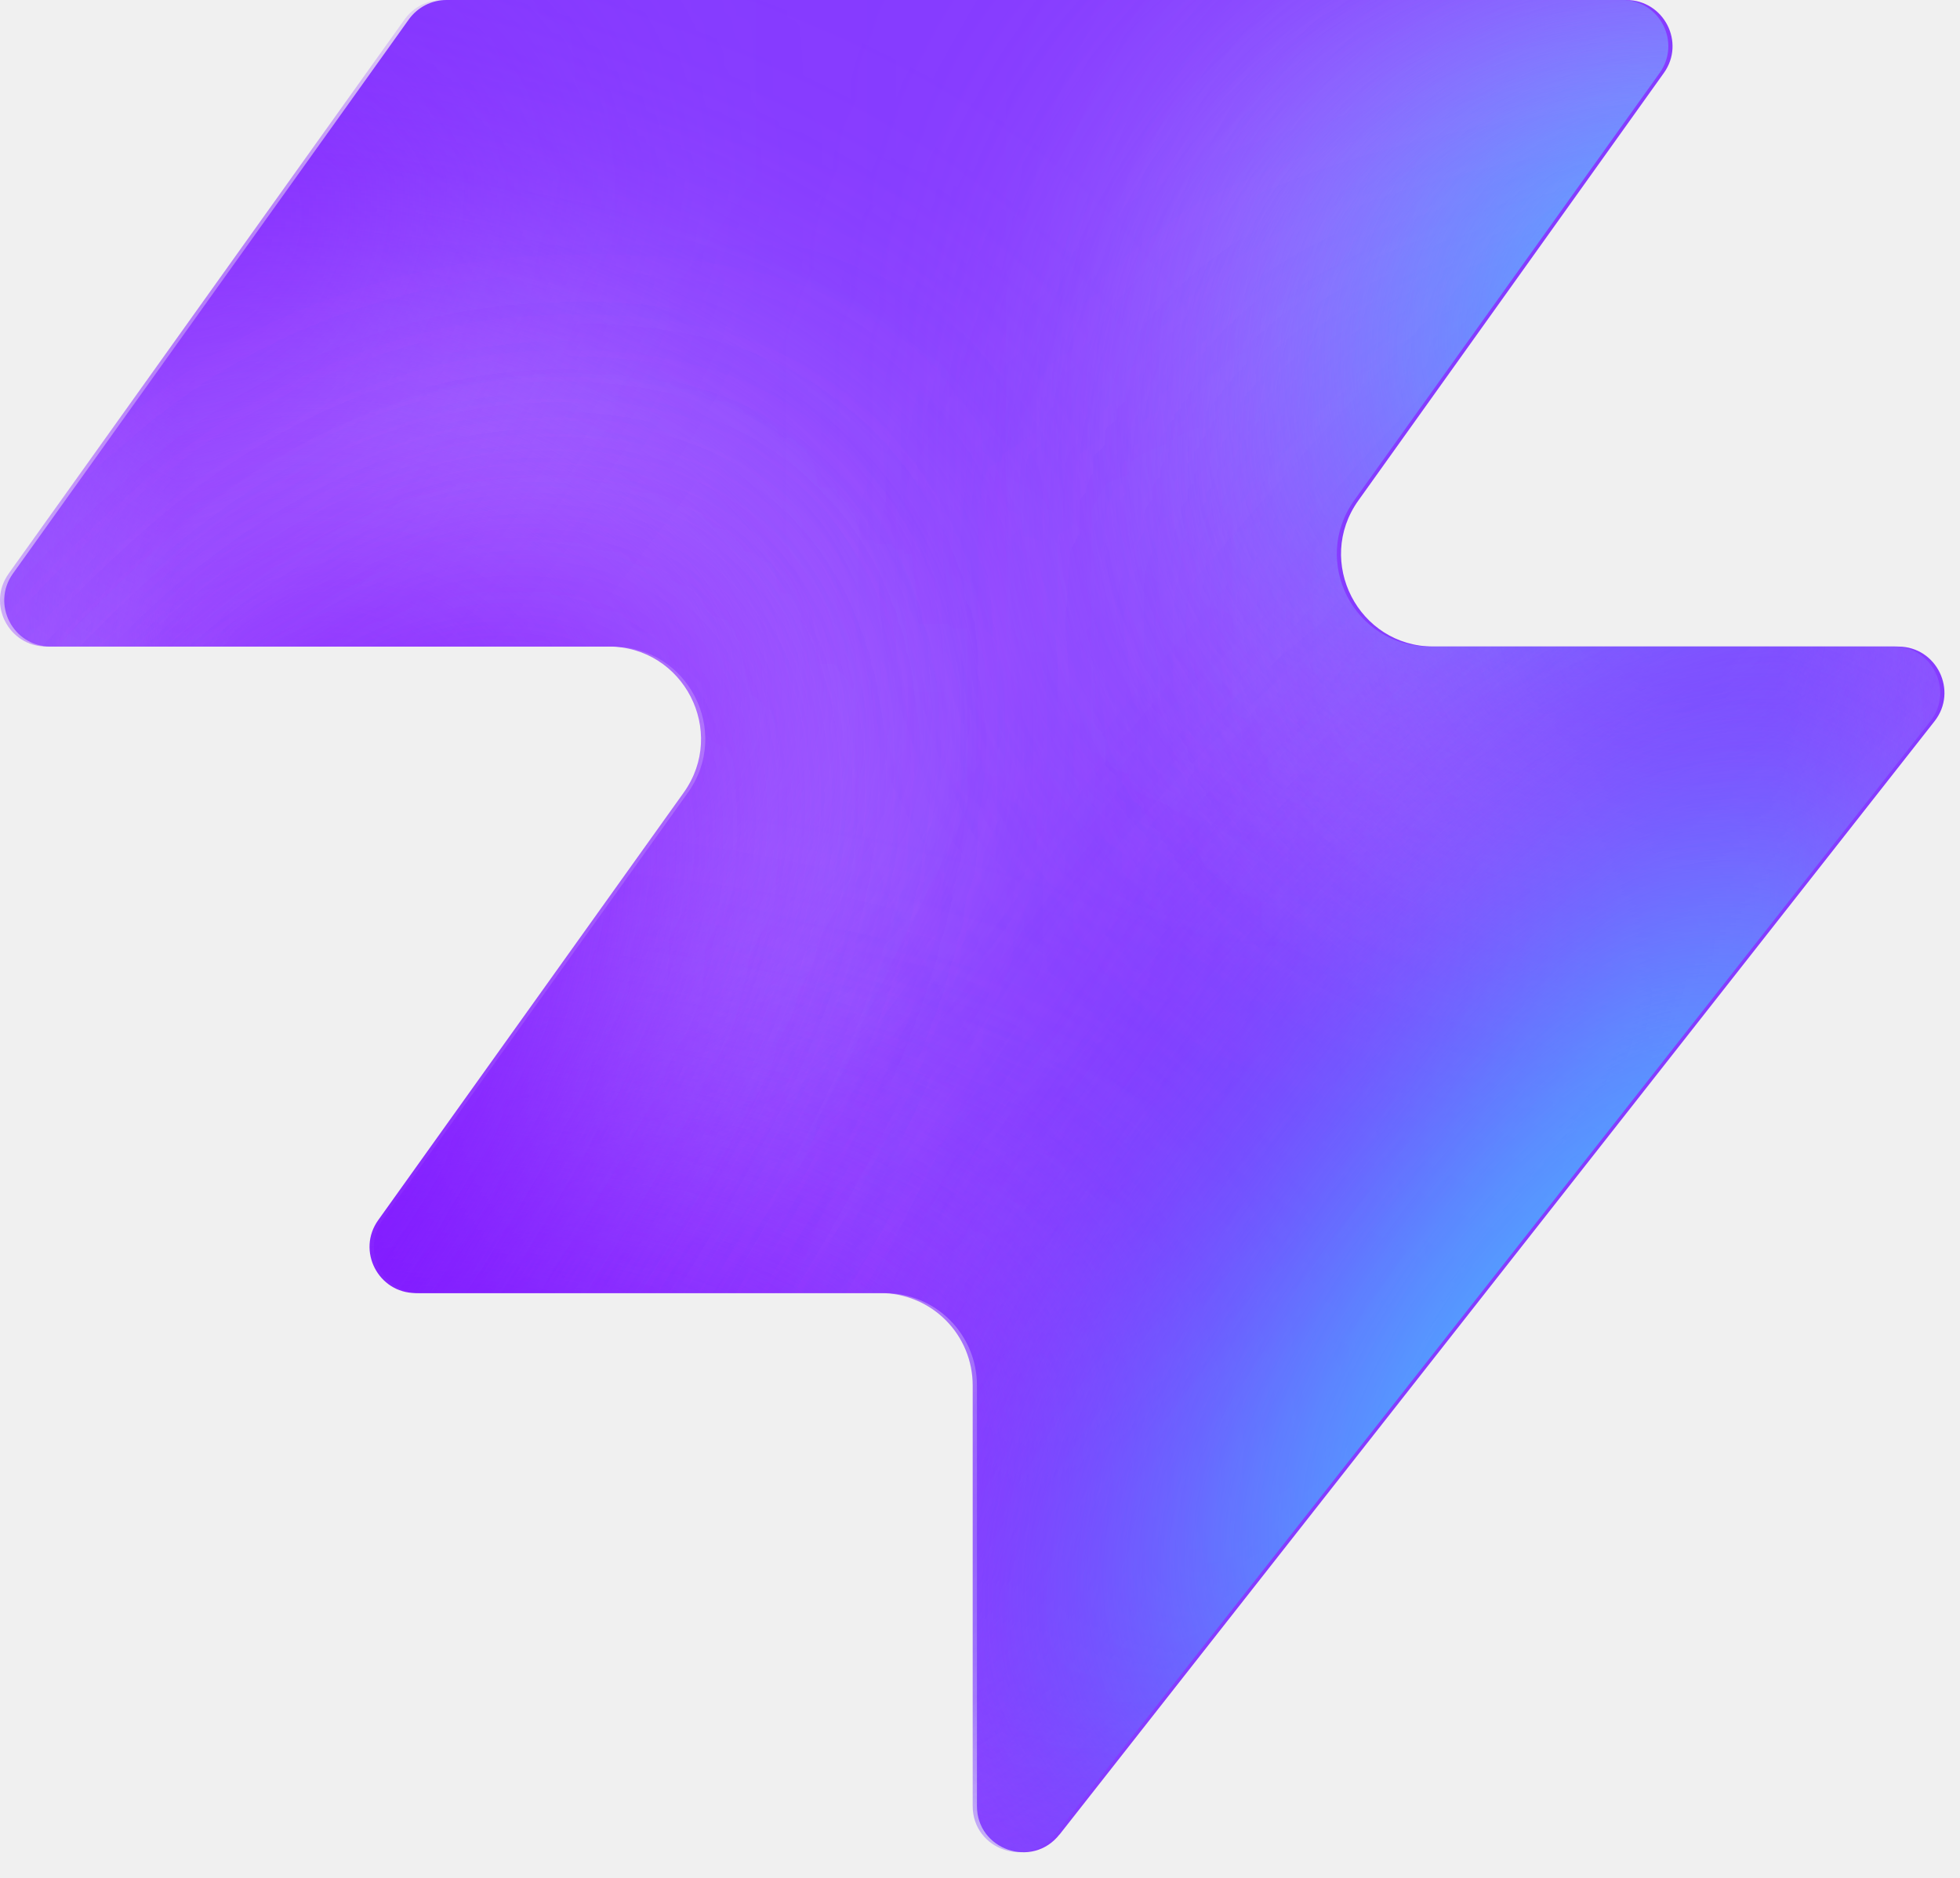
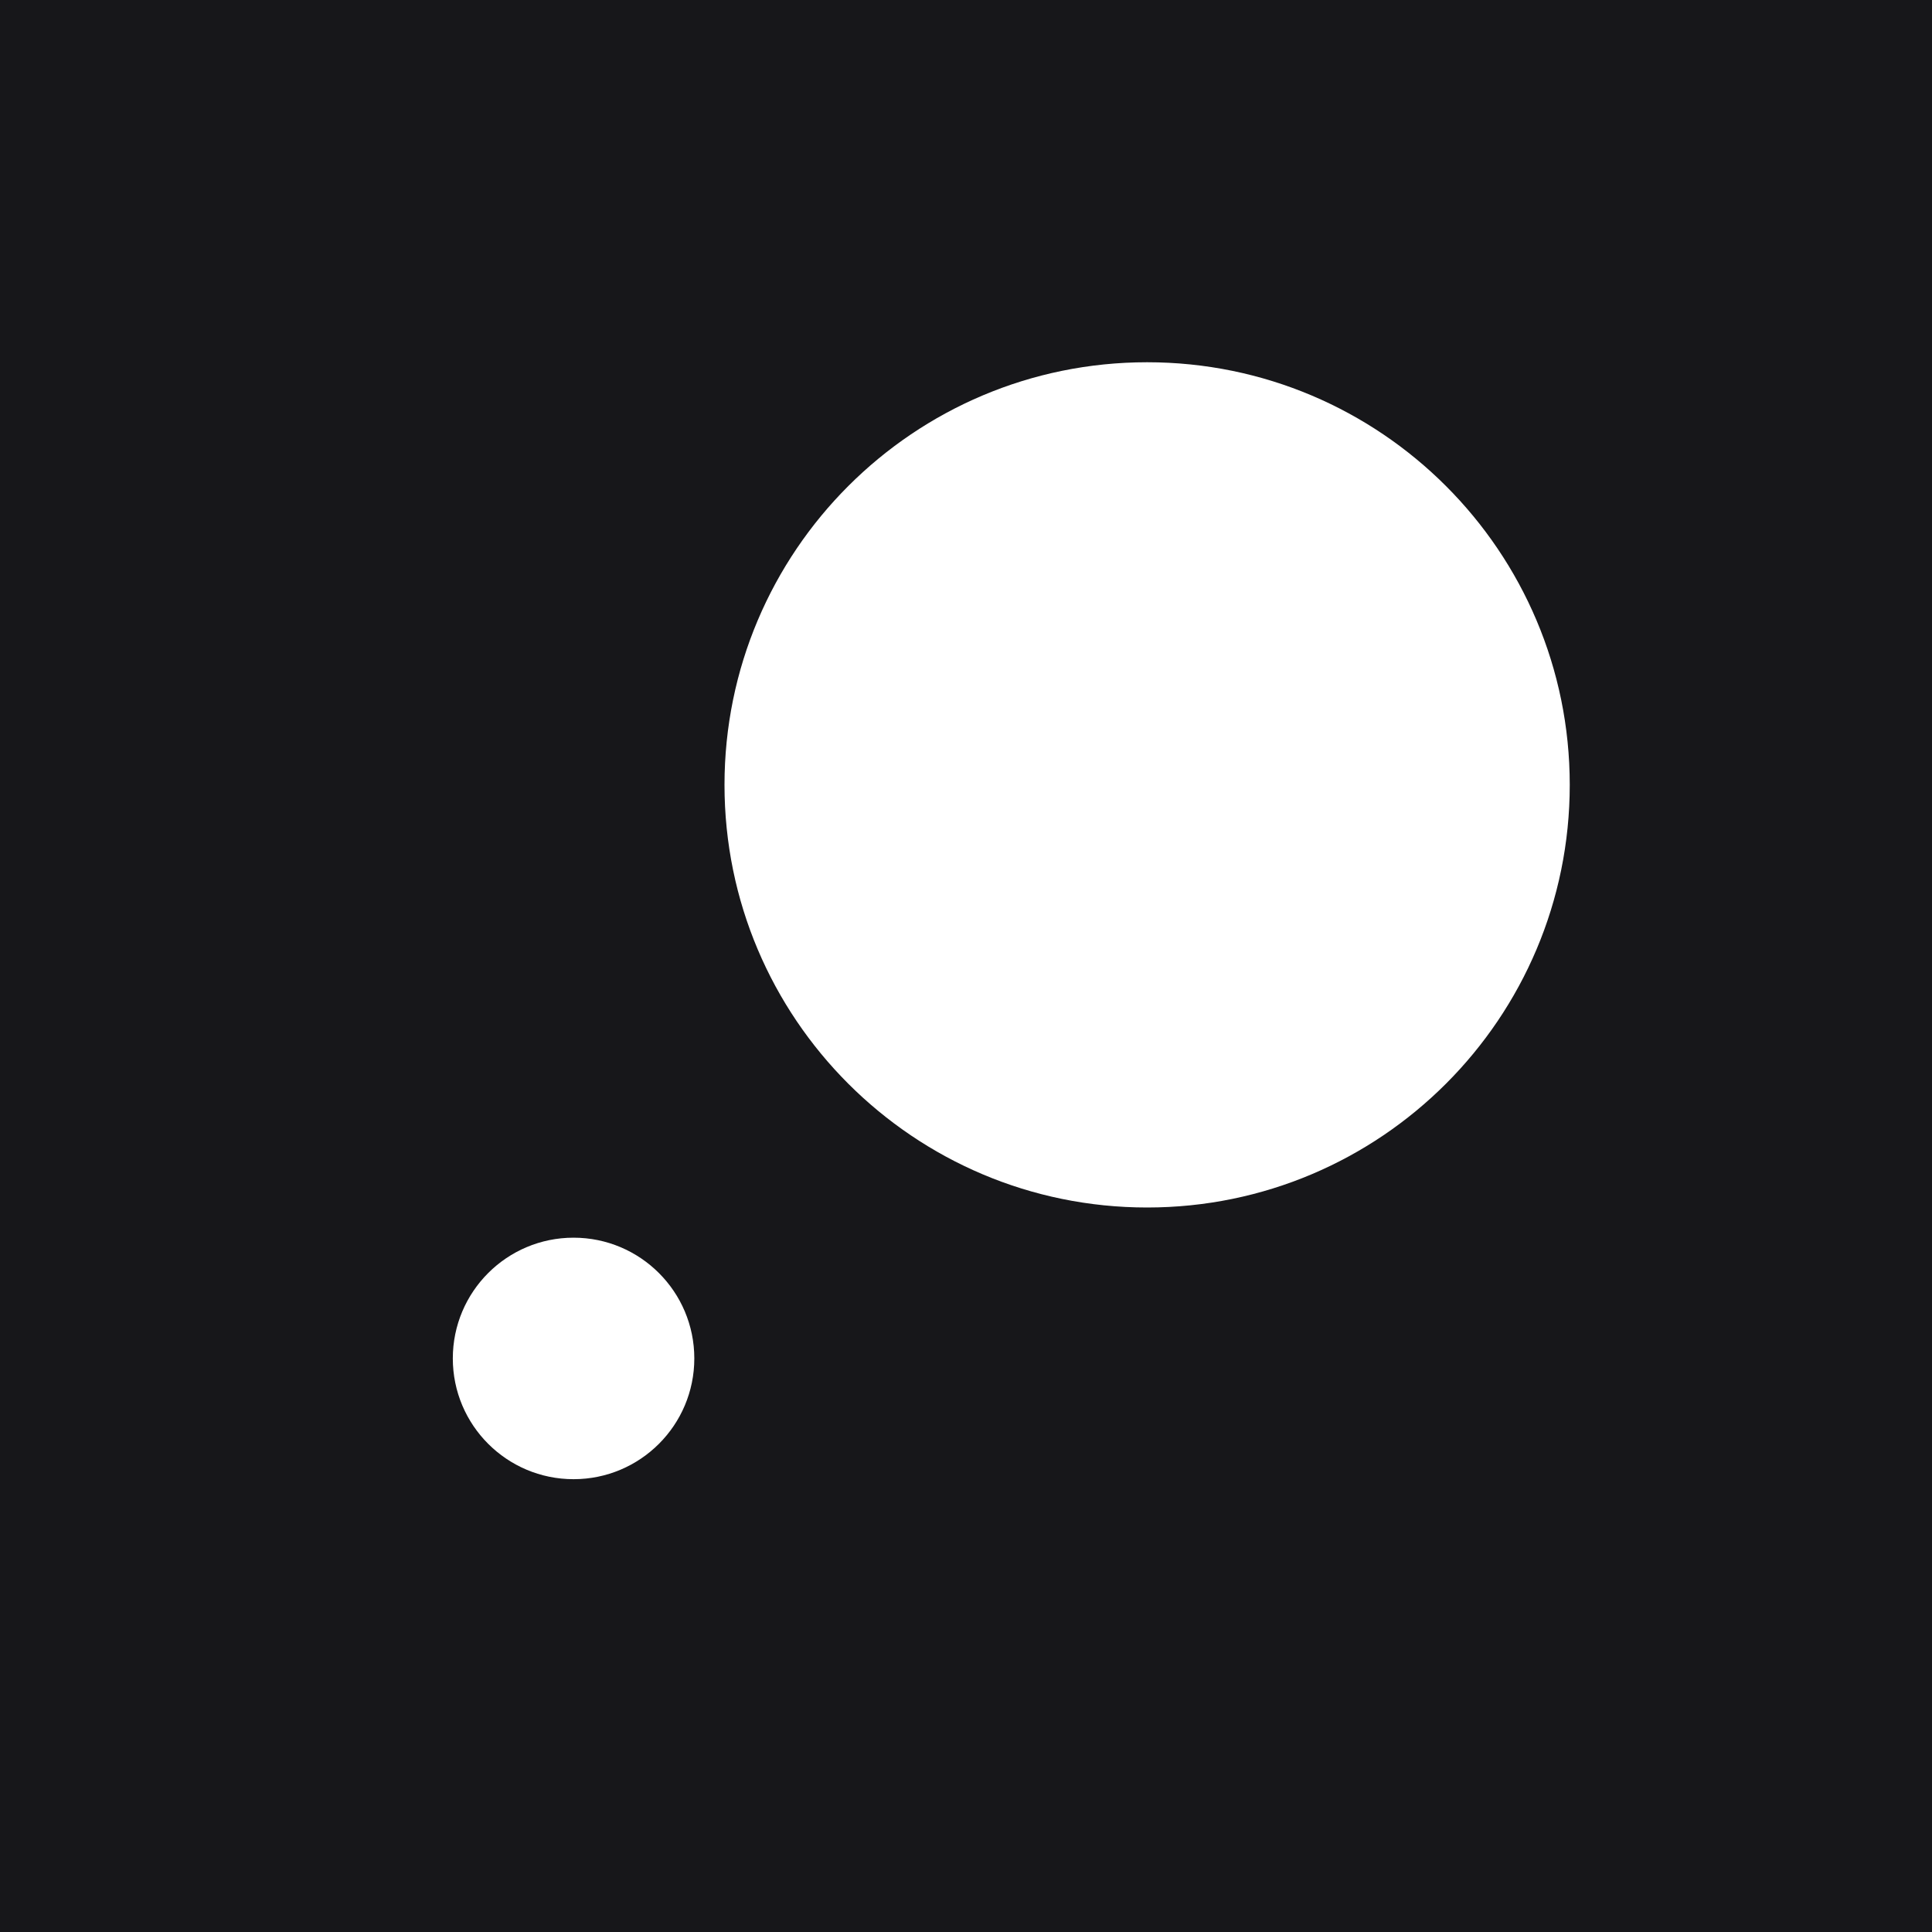
- <svg xmlns="http://www.w3.org/2000/svg" width="48" height="46" fill="none" viewBox="0 0 48 46">
-   <path fill="#863bff" d="M25.946 44.938c-.664.845-2.021.375-2.021-.698V33.937a2.26 2.26 0 0 0-2.262-2.262H10.287c-.92 0-1.456-1.04-.92-1.788l7.48-10.471c1.07-1.497 0-3.578-1.842-3.578H1.237c-.92 0-1.456-1.04-.92-1.788L10.013.474c.214-.297.556-.474.92-.474h28.894c.92 0 1.456 1.04.92 1.788l-7.48 10.471c-1.07 1.498 0 3.579 1.842 3.579h11.377c.943 0 1.473 1.088.89 1.83L25.947 44.94z" style="fill:#863bff;fill:color(display-p3 .525 .23 1);fill-opacity:1" />
-   <mask id="a" width="48" height="46" x="0" y="0" maskUnits="userSpaceOnUse" style="mask-type:alpha">
-     <path fill="#000" d="M25.842 44.938c-.664.844-2.021.375-2.021-.698V33.937a2.26 2.26 0 0 0-2.262-2.262H10.183c-.92 0-1.456-1.04-.92-1.788l7.48-10.471c1.07-1.498 0-3.579-1.842-3.579H1.133c-.92 0-1.456-1.04-.92-1.787L9.91.473c.214-.297.556-.474.92-.474h28.894c.92 0 1.456 1.04.92 1.788l-7.48 10.471c-1.07 1.498 0 3.578 1.842 3.578h11.377c.943 0 1.473 1.088.89 1.832L25.843 44.94z" style="fill:#000;fill-opacity:1" />
-   </mask>
-   <g mask="url(#a)">
-     <g filter="url(#b)">
-       <ellipse cx="5.508" cy="14.704" fill="#ede6ff" rx="5.508" ry="14.704" style="fill:#ede6ff;fill:color(display-p3 .927 .903 1);fill-opacity:1" transform="matrix(.00324 1 1 -.00324 -4.47 31.516)" />
-     </g>
-     <g filter="url(#c)">
-       <ellipse cx="10.399" cy="29.851" fill="#ede6ff" rx="10.399" ry="29.851" style="fill:#ede6ff;fill:color(display-p3 .927 .903 1);fill-opacity:1" transform="matrix(.00324 1 1 -.00324 -39.328 7.883)" />
-     </g>
-     <g filter="url(#d)">
-       <ellipse cx="5.508" cy="30.487" fill="#7e14ff" rx="5.508" ry="30.487" style="fill:#7e14ff;fill:color(display-p3 .492 .077 1);fill-opacity:1" transform="rotate(89.814 -25.913 -14.639)scale(1 -1)" />
-     </g>
-     <g filter="url(#e)">
-       <ellipse cx="5.508" cy="30.599" fill="#7e14ff" rx="5.508" ry="30.599" style="fill:#7e14ff;fill:color(display-p3 .492 .077 1);fill-opacity:1" transform="rotate(89.814 -32.644 -3.334)scale(1 -1)" />
-     </g>
-     <g filter="url(#f)">
-       <ellipse cx="5.508" cy="30.599" fill="#7e14ff" rx="5.508" ry="30.599" style="fill:#7e14ff;fill:color(display-p3 .492 .077 1);fill-opacity:1" transform="matrix(.00324 1 1 -.00324 -34.34 30.47)" />
-     </g>
-     <g filter="url(#g)">
-       <ellipse cx="14.072" cy="22.078" fill="#ede6ff" rx="14.072" ry="22.078" style="fill:#ede6ff;fill:color(display-p3 .927 .903 1);fill-opacity:1" transform="rotate(93.35 24.506 48.493)scale(-1 1)" />
-     </g>
-     <g filter="url(#h)">
-       <ellipse cx="3.47" cy="21.501" fill="#7e14ff" rx="3.47" ry="21.501" style="fill:#7e14ff;fill:color(display-p3 .492 .077 1);fill-opacity:1" transform="rotate(89.009 28.708 47.59)scale(-1 1)" />
-     </g>
-     <g filter="url(#i)">
-       <ellipse cx="3.47" cy="21.501" fill="#7e14ff" rx="3.47" ry="21.501" style="fill:#7e14ff;fill:color(display-p3 .492 .077 1);fill-opacity:1" transform="rotate(89.009 28.708 47.59)scale(-1 1)" />
-     </g>
-     <g filter="url(#j)">
-       <ellipse cx=".387" cy="8.972" fill="#7e14ff" rx="4.407" ry="29.108" style="fill:#7e14ff;fill:color(display-p3 .492 .077 1);fill-opacity:1" transform="rotate(39.51 .387 8.972)" />
-     </g>
-     <g filter="url(#k)">
-       <ellipse cx="47.523" cy="-6.092" fill="#7e14ff" rx="4.407" ry="29.108" style="fill:#7e14ff;fill:color(display-p3 .492 .077 1);fill-opacity:1" transform="rotate(37.892 47.523 -6.092)" />
-     </g>
-     <g filter="url(#l)">
-       <ellipse cx="41.412" cy="6.333" fill="#47bfff" rx="5.971" ry="9.665" style="fill:#47bfff;fill:color(display-p3 .28 .748 1);fill-opacity:1" transform="rotate(37.892 41.412 6.333)" />
-     </g>
-     <g filter="url(#m)">
-       <ellipse cx="-1.879" cy="38.332" fill="#7e14ff" rx="4.407" ry="29.108" style="fill:#7e14ff;fill:color(display-p3 .492 .077 1);fill-opacity:1" transform="rotate(37.892 -1.88 38.332)" />
-     </g>
-     <g filter="url(#n)">
-       <ellipse cx="-1.879" cy="38.332" fill="#7e14ff" rx="4.407" ry="29.108" style="fill:#7e14ff;fill:color(display-p3 .492 .077 1);fill-opacity:1" transform="rotate(37.892 -1.88 38.332)" />
-     </g>
-     <g filter="url(#o)">
-       <ellipse cx="35.651" cy="29.907" fill="#7e14ff" rx="4.407" ry="29.108" style="fill:#7e14ff;fill:color(display-p3 .492 .077 1);fill-opacity:1" transform="rotate(37.892 35.651 29.907)" />
-     </g>
-     <g filter="url(#p)">
-       <ellipse cx="38.418" cy="32.4" fill="#47bfff" rx="5.971" ry="15.297" style="fill:#47bfff;fill:color(display-p3 .28 .748 1);fill-opacity:1" transform="rotate(37.892 38.418 32.4)" />
-     </g>
-   </g>
-   <defs>
-     <filter id="b" width="60.045" height="41.654" x="-19.77" y="16.149" color-interpolation-filters="sRGB" filterUnits="userSpaceOnUse">
-       <feFlood flood-opacity="0" result="BackgroundImageFix" />
-       <feBlend in="SourceGraphic" in2="BackgroundImageFix" result="shape" />
-       <feGaussianBlur result="effect1_foregroundBlur_2002_17158" stdDeviation="7.659" />
-     </filter>
-     <filter id="c" width="90.34" height="51.437" x="-54.613" y="-7.533" color-interpolation-filters="sRGB" filterUnits="userSpaceOnUse">
-       <feFlood flood-opacity="0" result="BackgroundImageFix" />
-       <feBlend in="SourceGraphic" in2="BackgroundImageFix" result="shape" />
-       <feGaussianBlur result="effect1_foregroundBlur_2002_17158" stdDeviation="7.659" />
-     </filter>
-     <filter id="d" width="79.355" height="29.4" x="-49.64" y="2.03" color-interpolation-filters="sRGB" filterUnits="userSpaceOnUse">
-       <feFlood flood-opacity="0" result="BackgroundImageFix" />
-       <feBlend in="SourceGraphic" in2="BackgroundImageFix" result="shape" />
-       <feGaussianBlur result="effect1_foregroundBlur_2002_17158" stdDeviation="4.596" />
-     </filter>
-     <filter id="e" width="79.579" height="29.4" x="-45.045" y="20.029" color-interpolation-filters="sRGB" filterUnits="userSpaceOnUse">
-       <feFlood flood-opacity="0" result="BackgroundImageFix" />
-       <feBlend in="SourceGraphic" in2="BackgroundImageFix" result="shape" />
-       <feGaussianBlur result="effect1_foregroundBlur_2002_17158" stdDeviation="4.596" />
-     </filter>
-     <filter id="f" width="79.579" height="29.4" x="-43.513" y="21.178" color-interpolation-filters="sRGB" filterUnits="userSpaceOnUse">
-       <feFlood flood-opacity="0" result="BackgroundImageFix" />
-       <feBlend in="SourceGraphic" in2="BackgroundImageFix" result="shape" />
-       <feGaussianBlur result="effect1_foregroundBlur_2002_17158" stdDeviation="4.596" />
-     </filter>
-     <filter id="g" width="74.749" height="58.852" x="15.756" y="-17.901" color-interpolation-filters="sRGB" filterUnits="userSpaceOnUse">
-       <feFlood flood-opacity="0" result="BackgroundImageFix" />
-       <feBlend in="SourceGraphic" in2="BackgroundImageFix" result="shape" />
-       <feGaussianBlur result="effect1_foregroundBlur_2002_17158" stdDeviation="7.659" />
-     </filter>
-     <filter id="h" width="61.377" height="25.362" x="23.548" y="2.284" color-interpolation-filters="sRGB" filterUnits="userSpaceOnUse">
-       <feFlood flood-opacity="0" result="BackgroundImageFix" />
-       <feBlend in="SourceGraphic" in2="BackgroundImageFix" result="shape" />
-       <feGaussianBlur result="effect1_foregroundBlur_2002_17158" stdDeviation="4.596" />
-     </filter>
-     <filter id="i" width="61.377" height="25.362" x="23.548" y="2.284" color-interpolation-filters="sRGB" filterUnits="userSpaceOnUse">
-       <feFlood flood-opacity="0" result="BackgroundImageFix" />
-       <feBlend in="SourceGraphic" in2="BackgroundImageFix" result="shape" />
-       <feGaussianBlur result="effect1_foregroundBlur_2002_17158" stdDeviation="4.596" />
-     </filter>
-     <filter id="j" width="56.045" height="63.649" x="-27.636" y="-22.853" color-interpolation-filters="sRGB" filterUnits="userSpaceOnUse">
-       <feFlood flood-opacity="0" result="BackgroundImageFix" />
-       <feBlend in="SourceGraphic" in2="BackgroundImageFix" result="shape" />
-       <feGaussianBlur result="effect1_foregroundBlur_2002_17158" stdDeviation="4.596" />
-     </filter>
-     <filter id="k" width="54.814" height="64.646" x="20.116" y="-38.415" color-interpolation-filters="sRGB" filterUnits="userSpaceOnUse">
-       <feFlood flood-opacity="0" result="BackgroundImageFix" />
-       <feBlend in="SourceGraphic" in2="BackgroundImageFix" result="shape" />
-       <feGaussianBlur result="effect1_foregroundBlur_2002_17158" stdDeviation="4.596" />
-     </filter>
-     <filter id="l" width="33.541" height="35.313" x="24.641" y="-11.323" color-interpolation-filters="sRGB" filterUnits="userSpaceOnUse">
-       <feFlood flood-opacity="0" result="BackgroundImageFix" />
-       <feBlend in="SourceGraphic" in2="BackgroundImageFix" result="shape" />
-       <feGaussianBlur result="effect1_foregroundBlur_2002_17158" stdDeviation="4.596" />
-     </filter>
-     <filter id="m" width="54.814" height="64.646" x="-29.286" y="6.009" color-interpolation-filters="sRGB" filterUnits="userSpaceOnUse">
-       <feFlood flood-opacity="0" result="BackgroundImageFix" />
-       <feBlend in="SourceGraphic" in2="BackgroundImageFix" result="shape" />
-       <feGaussianBlur result="effect1_foregroundBlur_2002_17158" stdDeviation="4.596" />
-     </filter>
-     <filter id="n" width="54.814" height="64.646" x="-29.286" y="6.009" color-interpolation-filters="sRGB" filterUnits="userSpaceOnUse">
-       <feFlood flood-opacity="0" result="BackgroundImageFix" />
-       <feBlend in="SourceGraphic" in2="BackgroundImageFix" result="shape" />
-       <feGaussianBlur result="effect1_foregroundBlur_2002_17158" stdDeviation="4.596" />
-     </filter>
-     <filter id="o" width="54.814" height="64.646" x="8.244" y="-2.416" color-interpolation-filters="sRGB" filterUnits="userSpaceOnUse">
-       <feFlood flood-opacity="0" result="BackgroundImageFix" />
-       <feBlend in="SourceGraphic" in2="BackgroundImageFix" result="shape" />
-       <feGaussianBlur result="effect1_foregroundBlur_2002_17158" stdDeviation="4.596" />
-     </filter>
-     <filter id="p" width="39.409" height="43.623" x="18.713" y="10.588" color-interpolation-filters="sRGB" filterUnits="userSpaceOnUse">
-       <feFlood flood-opacity="0" result="BackgroundImageFix" />
-       <feBlend in="SourceGraphic" in2="BackgroundImageFix" result="shape" />
-       <feGaussianBlur result="effect1_foregroundBlur_2002_17158" stdDeviation="4.596" />
-     </filter>
-   </defs>
+ <svg xmlns="http://www.w3.org/2000/svg" viewBox="0 0 32 32">
+   <rect width="32" height="32" fill="#17171a" />
+   <circle cx="19" cy="13" r="7" fill="#ffffff" />
+   <circle cx="9.5" cy="22.5" r="2" fill="#ffffff" />
</svg>
